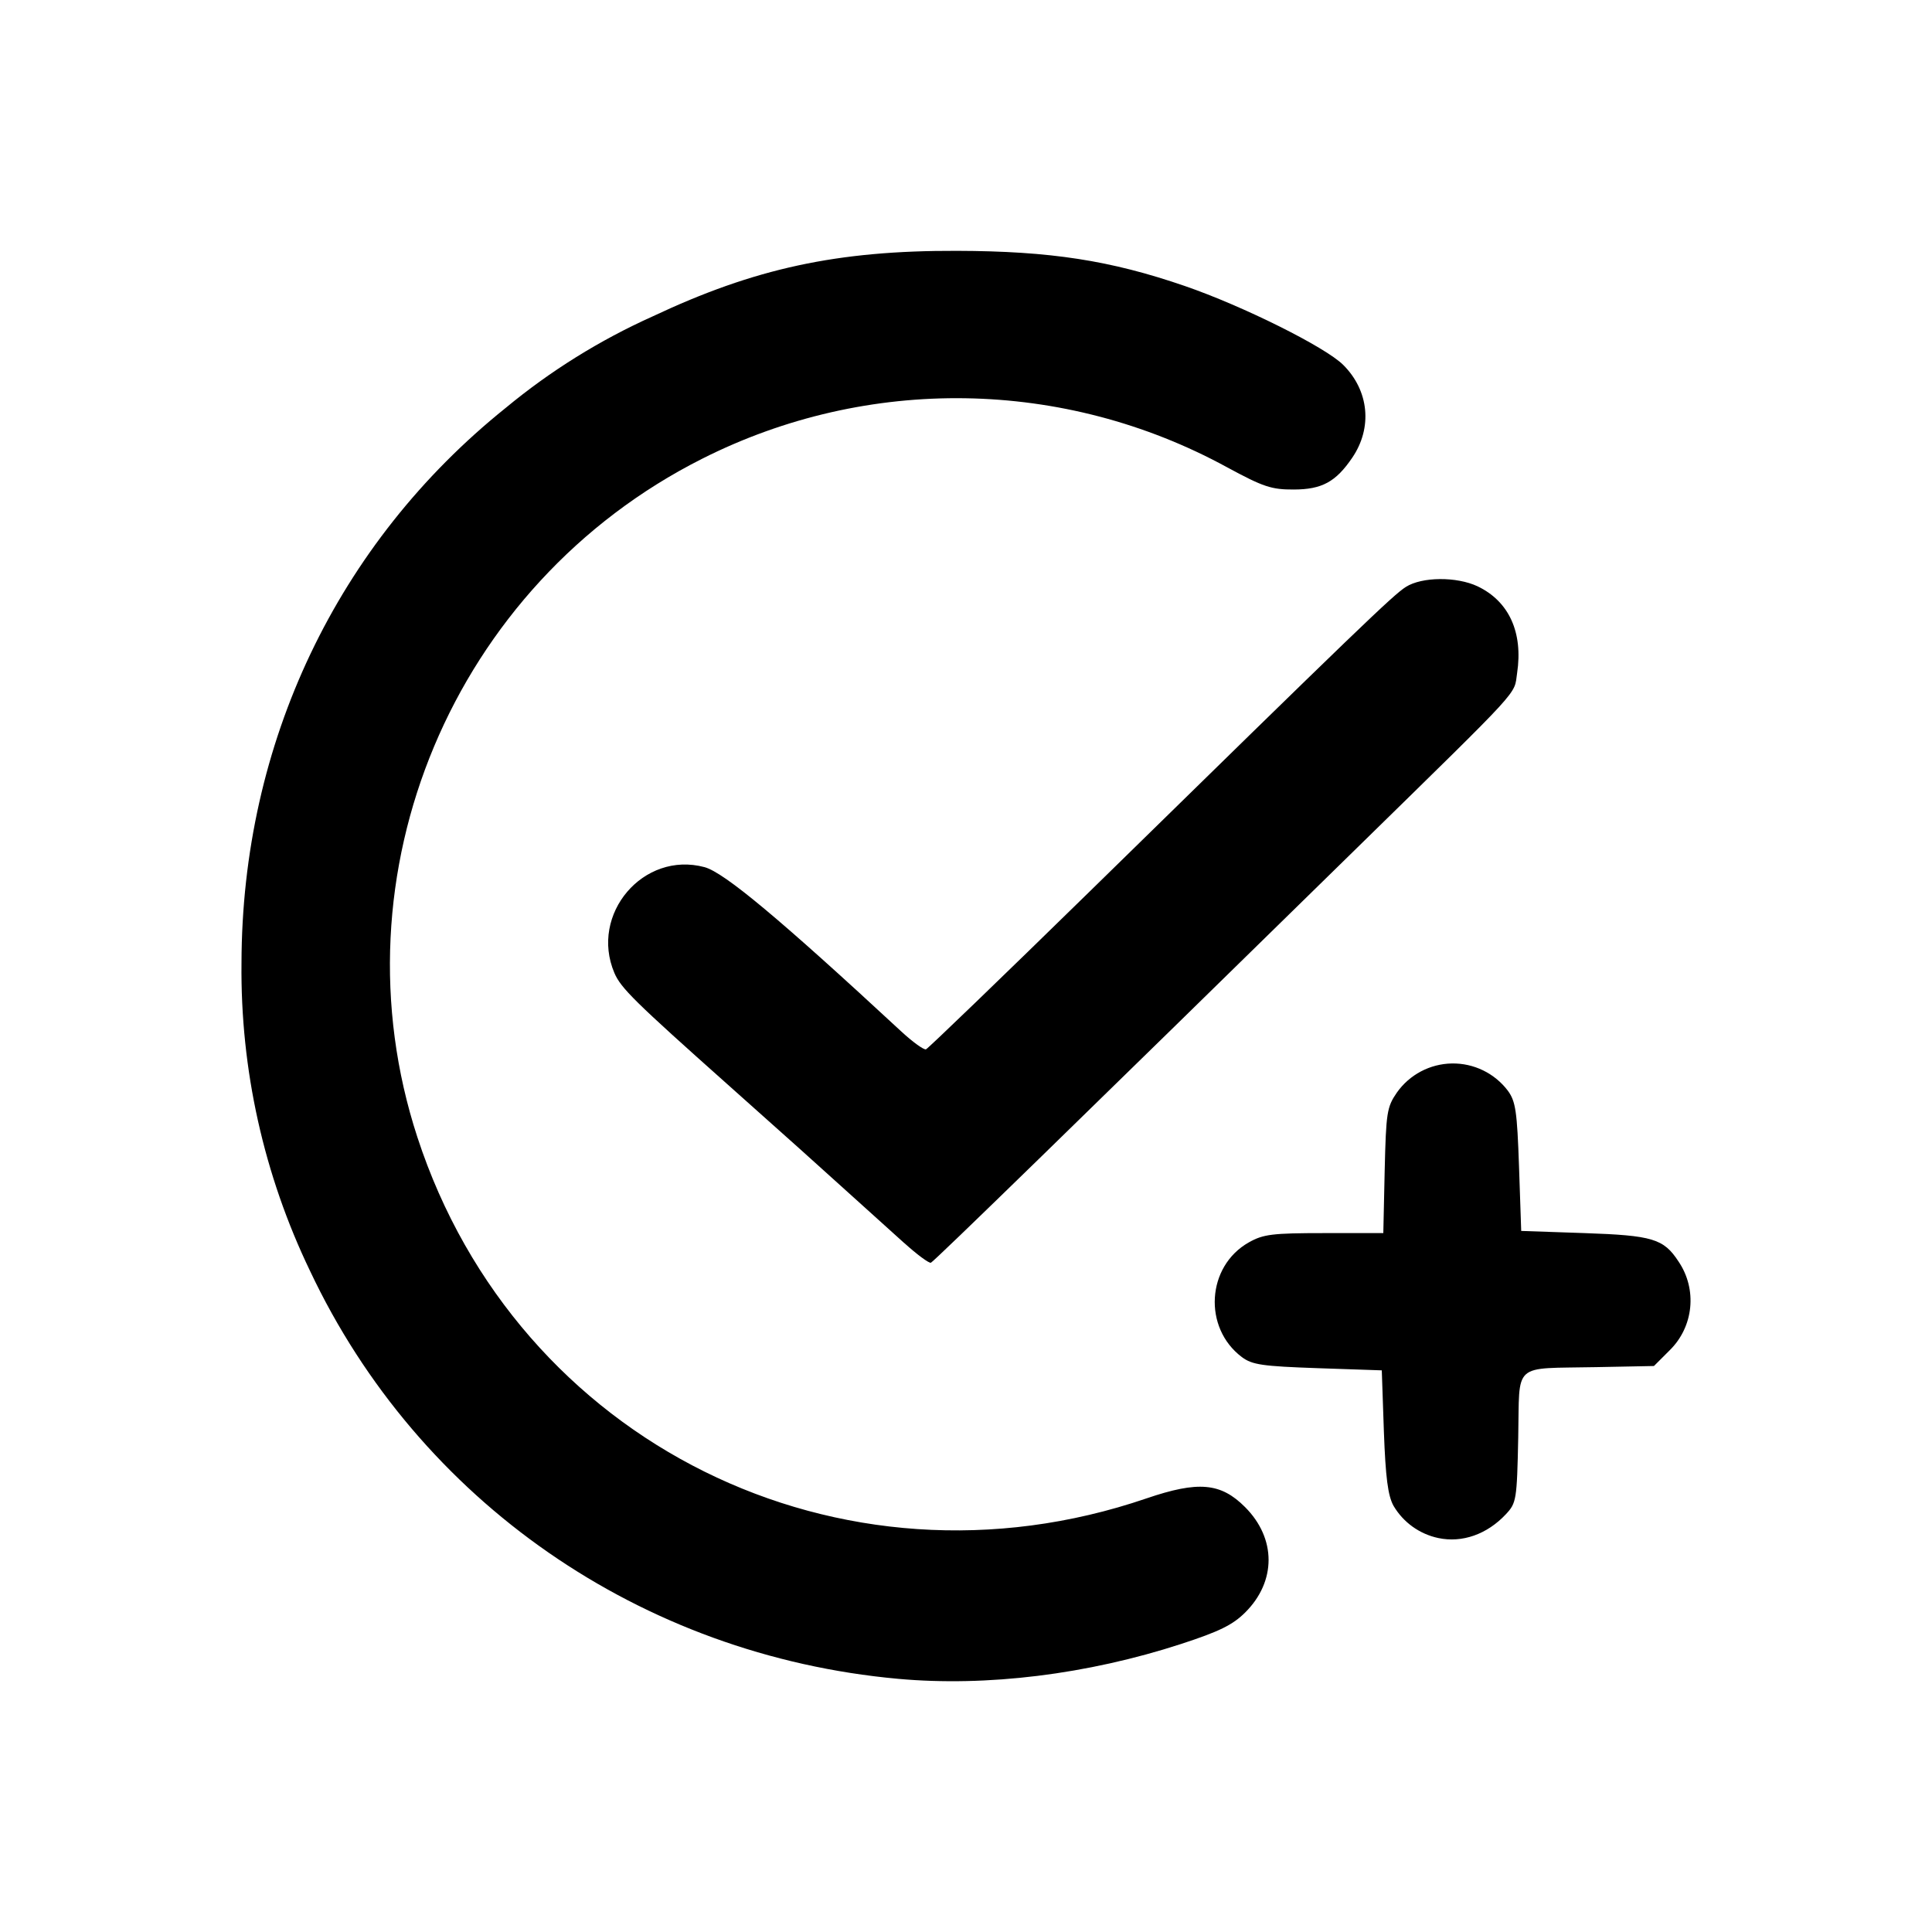
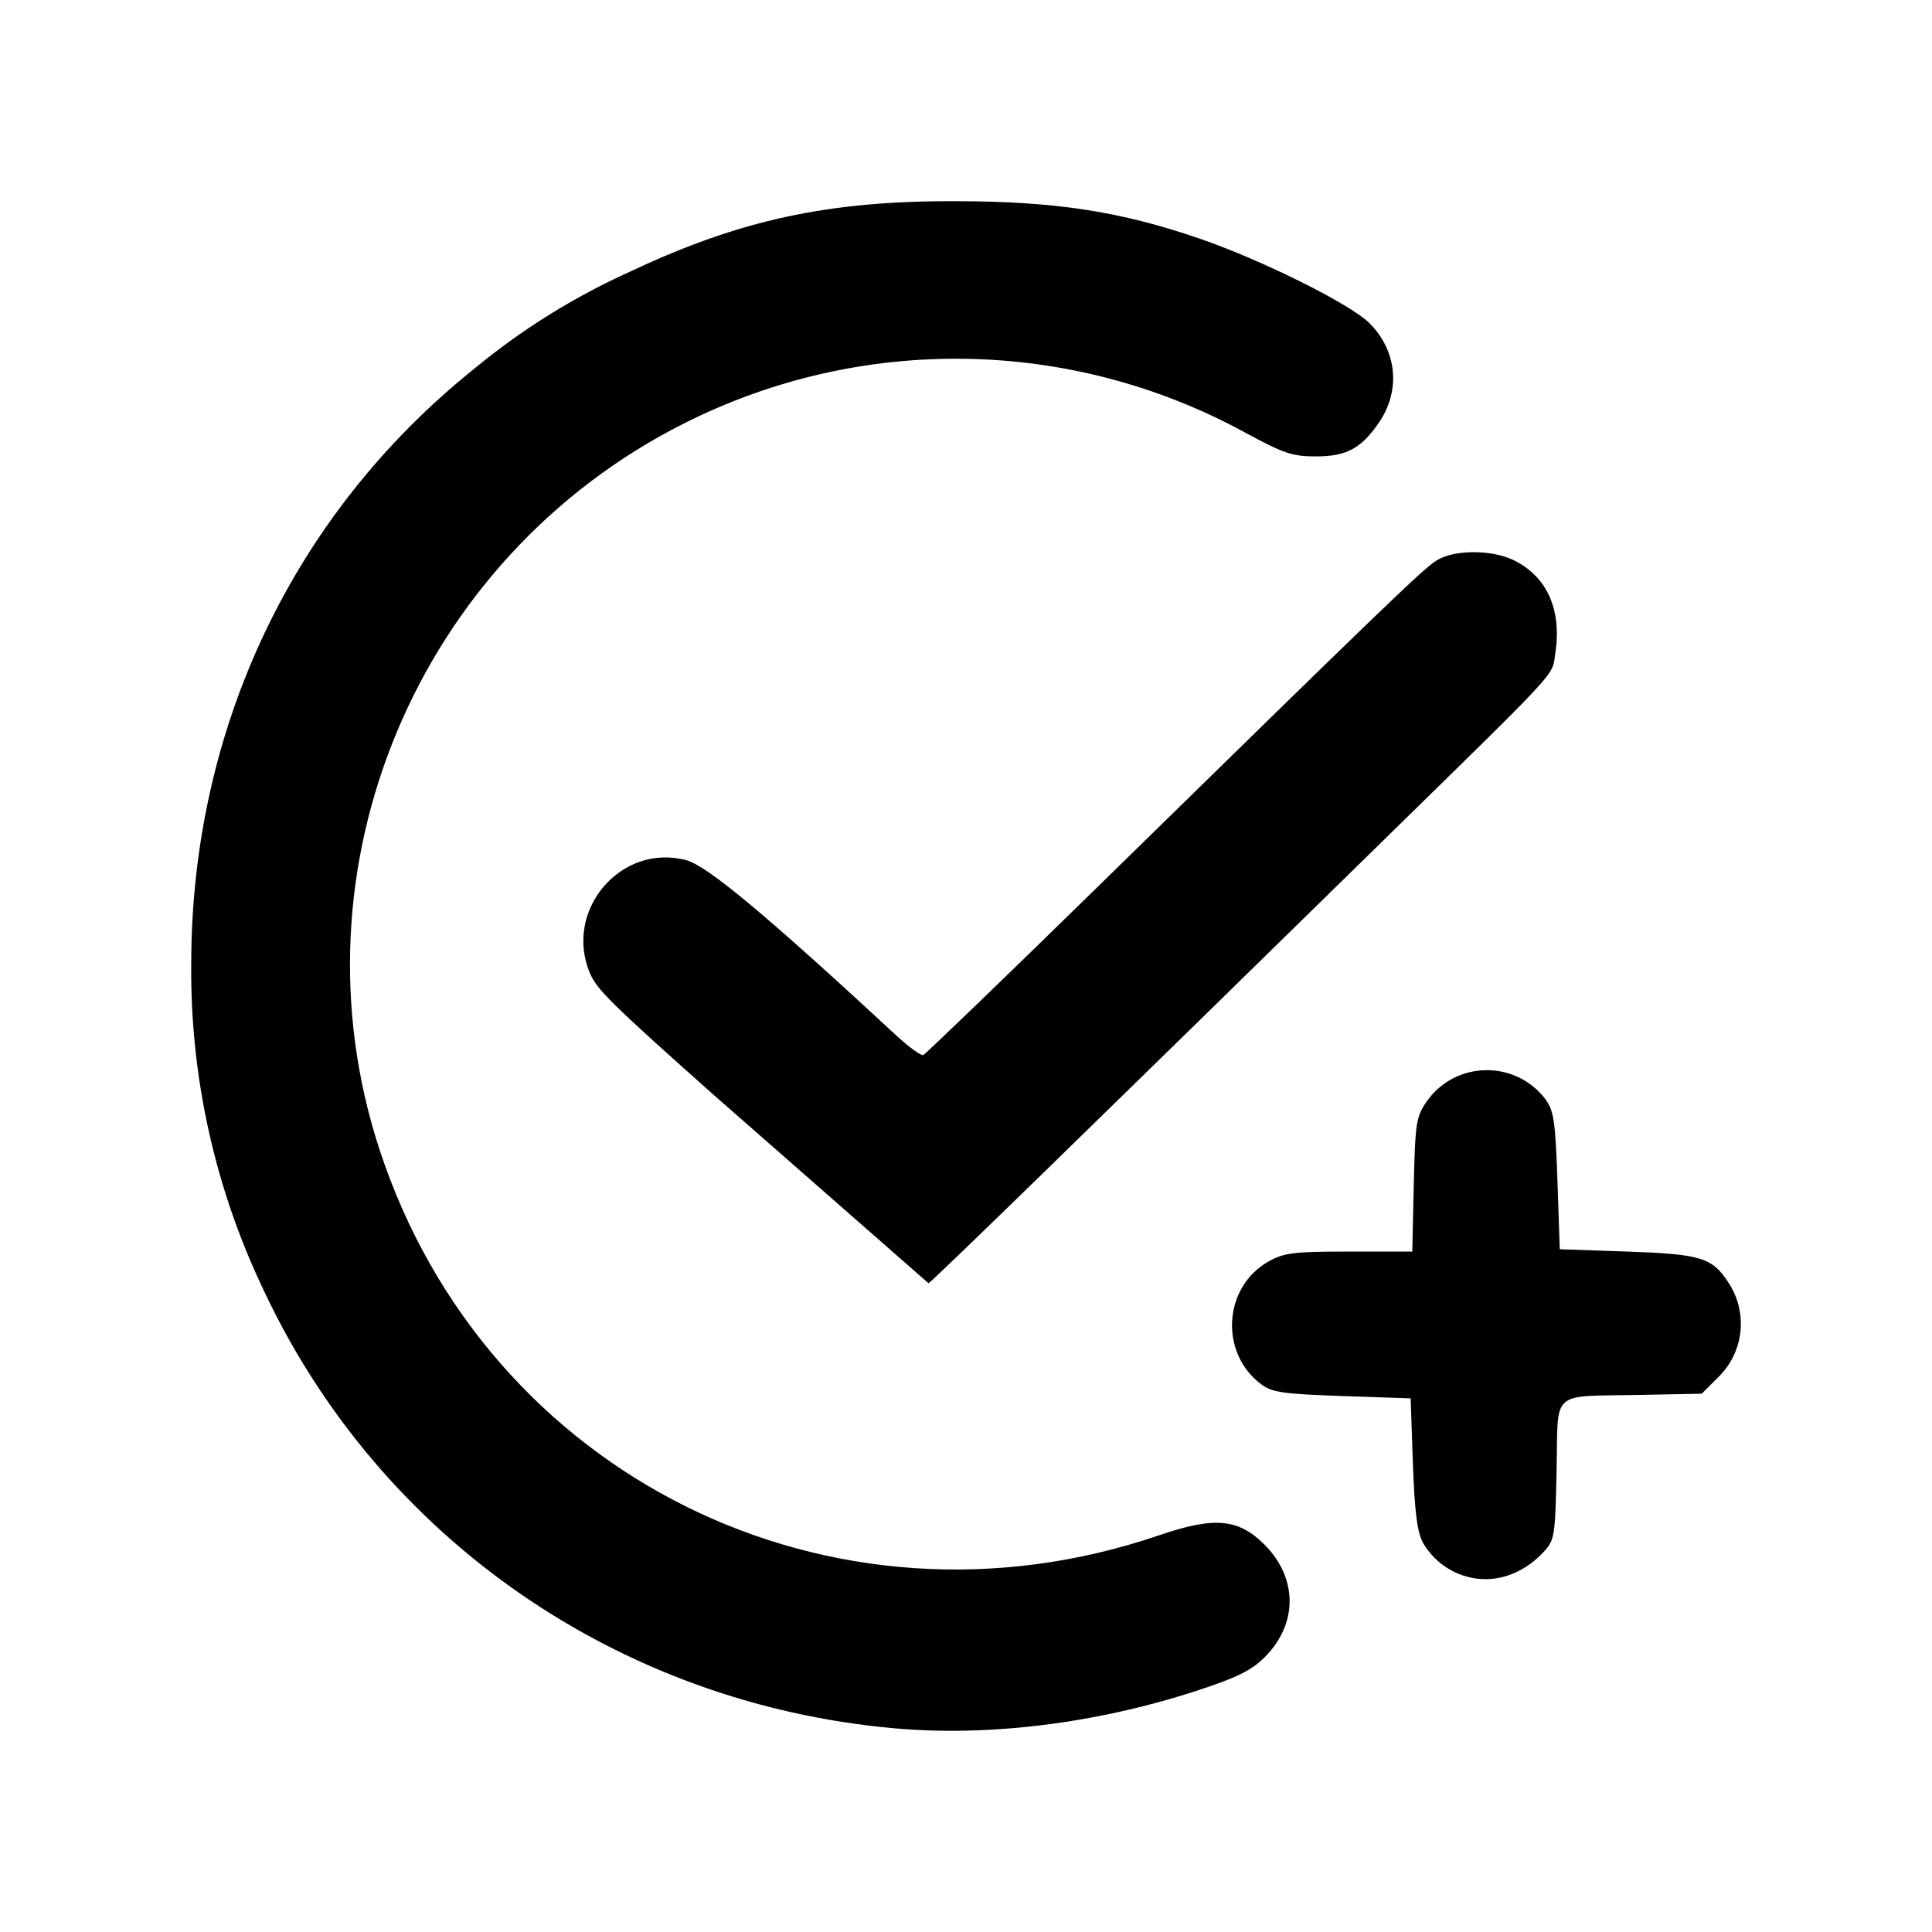
- <svg xmlns="http://www.w3.org/2000/svg" viewBox="0 0 24 24">
-   <path d="M11.157 20.855c-3.195-.29-5.956-2.206-7.306-5.068A8.6 8.6 0 0 1 3 11.962c.005-2.73 1.188-5.214 3.282-6.895a8 8 0 0 1 1.824-1.136c1.269-.598 2.293-.82 3.782-.815 1.159.003 1.908.119 2.831.437.72.248 1.745.758 1.967.98.321.32.366.78.112 1.153-.204.3-.376.394-.726.395-.277.001-.376-.031-.832-.278A7.01 7.01 0 0 0 8.72 5.7c-3.093 1.56-4.603 5.16-3.535 8.427 1.24 3.797 5.254 5.786 9.056 4.487.645-.22.923-.195 1.225.107.39.39.39.924.002 1.31-.156.155-.322.236-.793.39-1.167.38-2.418.534-3.518.434m6.71-1.749a.85.85 0 0 1-.556-.4c-.07-.126-.099-.353-.12-.925l-.026-.758-.795-.027c-.689-.024-.814-.042-.942-.137-.486-.364-.44-1.13.086-1.426.18-.101.29-.115.937-.115h.733l.017-.775c.017-.72.027-.79.151-.97a.854.854 0 0 1 1.379-.024c.097.133.115.254.139.947l.027.795.787.027c.845.029.982.07 1.166.351a.865.865 0 0 1-.11 1.106l-.194.194-.716.014c-1.058.022-.95-.076-.97.875-.016.775-.023.813-.153.952-.234.25-.543.359-.84.296m-6.634-3.664-.643-.58c-.521-.472-.71-.64-1.544-1.384-1.163-1.036-1.334-1.204-1.414-1.392-.31-.73.36-1.518 1.12-1.314.244.066.932.64 2.446 2.043.142.131.28.23.305.22.026-.01.945-.896 2.043-1.97 3.35-3.28 3.759-3.673 3.918-3.774.2-.127.63-.13.89-.008.391.186.568.573.492 1.079-.042.28.098.127-1.984 2.166-3.44 3.37-5.26 5.144-5.298 5.158-.023.009-.172-.101-.33-.244z" />
+ <svg xmlns="http://www.w3.org/2000/svg" width="192" height="192" viewBox="0 0 192 192">
+   <path d="M88.789 171.75c-27.334-2.481-50.954-18.873-62.504-43.357a73.574 73.574 0 0 1-7.28-32.723c.042-23.355 10.163-44.606 28.078-58.988a68.433 68.433 0 0 1 15.605-9.719c10.856-5.116 19.617-7.015 32.355-6.972 9.915.026 16.323 1.018 24.22 3.739 6.16 2.121 14.929 6.484 16.828 8.384 2.746 2.737 3.13 6.673.958 9.864-1.745 2.566-3.217 3.37-6.211 3.379-2.37.009-3.217-.265-7.118-2.378a59.97 59.97 0 0 0-55.78-.881C41.48 55.444 28.563 86.242 37.7 114.192c10.608 32.484 44.949 49.5 77.475 38.387 5.518-1.883 7.896-1.669 10.48.915 3.336 3.336 3.336 7.905.017 11.207-1.335 1.326-2.755 2.019-6.784 3.336-9.984 3.251-20.686 4.569-30.097 3.713m57.405-14.963a7.272 7.272 0 0 1-4.757-3.422c-.599-1.078-.847-3.02-1.026-7.913l-.223-6.485-6.801-.231c-5.895-.205-6.964-.36-8.06-1.172-4.157-3.114-3.763-9.667.737-12.2 1.54-.864 2.48-.984 8.016-.984h6.27l.146-6.63c.146-6.16.231-6.759 1.292-8.299 2.849-4.045 8.81-4.149 11.798-.205.83 1.138.984 2.173 1.19 8.102l.23 6.801 6.733.231c7.23.248 8.401.599 9.975 3.003a7.4 7.4 0 0 1-.94 9.462l-1.66 1.66-6.126.12c-9.051.188-8.127-.65-8.298 7.485-.137 6.63-.197 6.955-1.31 8.145-2.001 2.138-4.645 3.07-7.186 2.532M70.73 108.639c-9.95-8.863-11.413-10.3-12.097-11.91-2.652-6.244 3.08-12.986 9.582-11.24 2.088.565 7.974 5.475 20.926 17.478 1.215 1.12 2.396 1.968 2.61 1.882.222-.085 8.084-7.665 17.477-16.854 28.66-28.061 32.16-31.423 33.52-32.287 1.71-1.086 5.39-1.112 7.613-.068 3.345 1.59 4.86 4.902 4.21 9.23-.36 2.396.838 1.087-16.973 18.53-29.43 28.832-45 44.009-45.325 44.128z" />
</svg>
